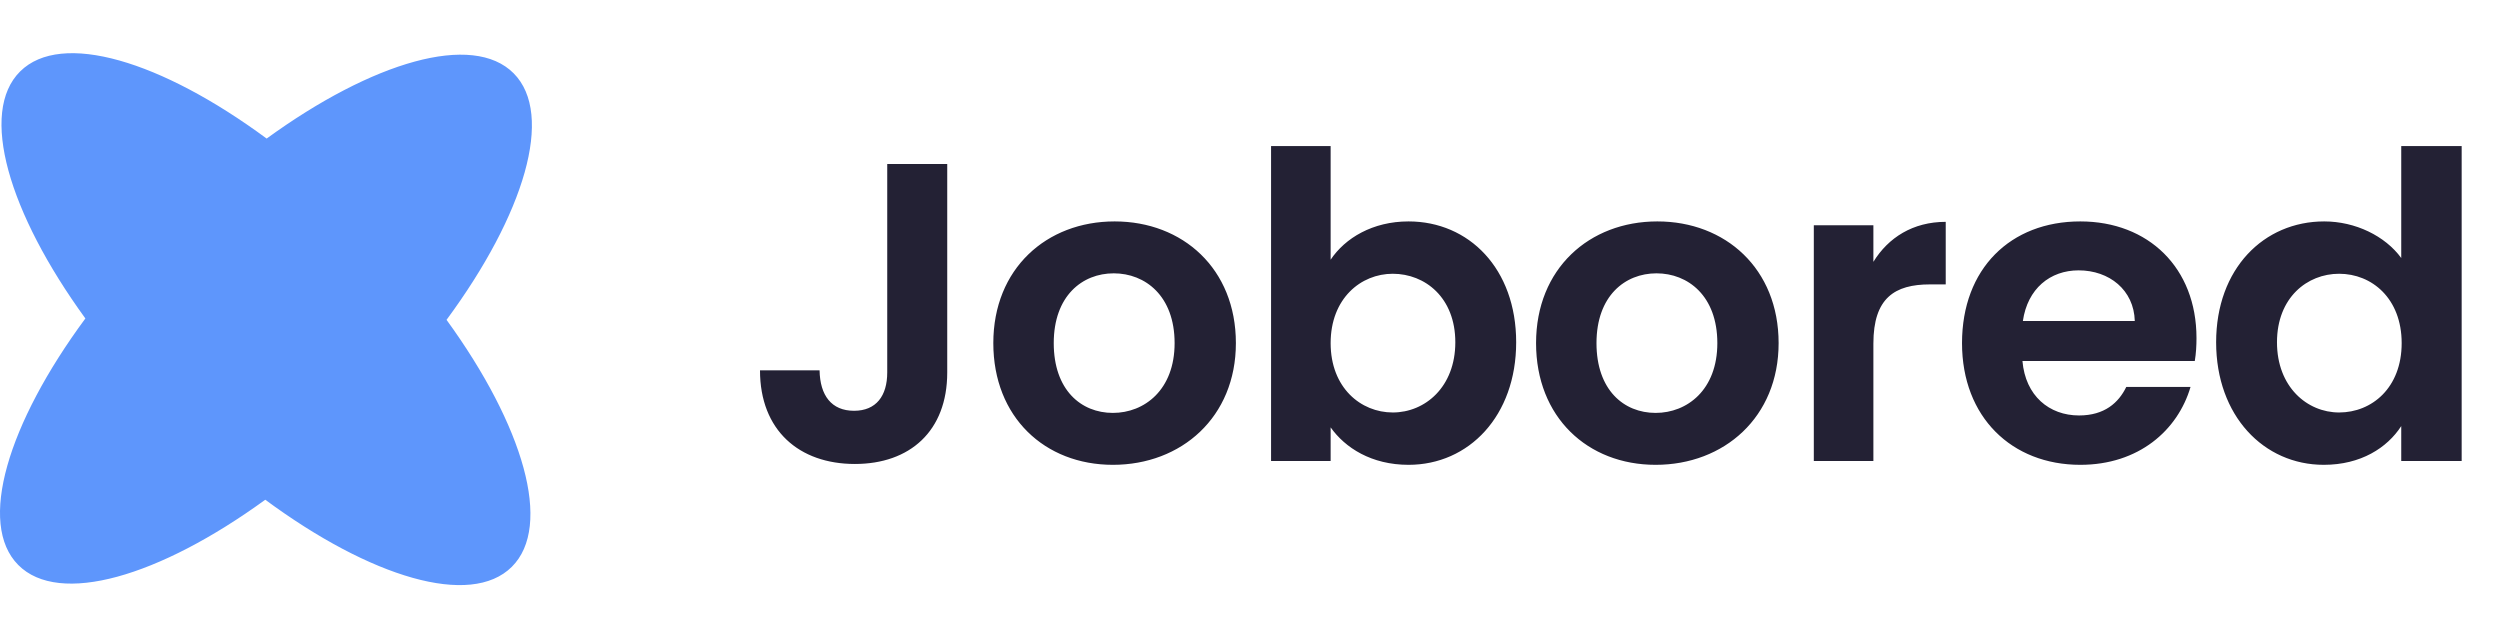
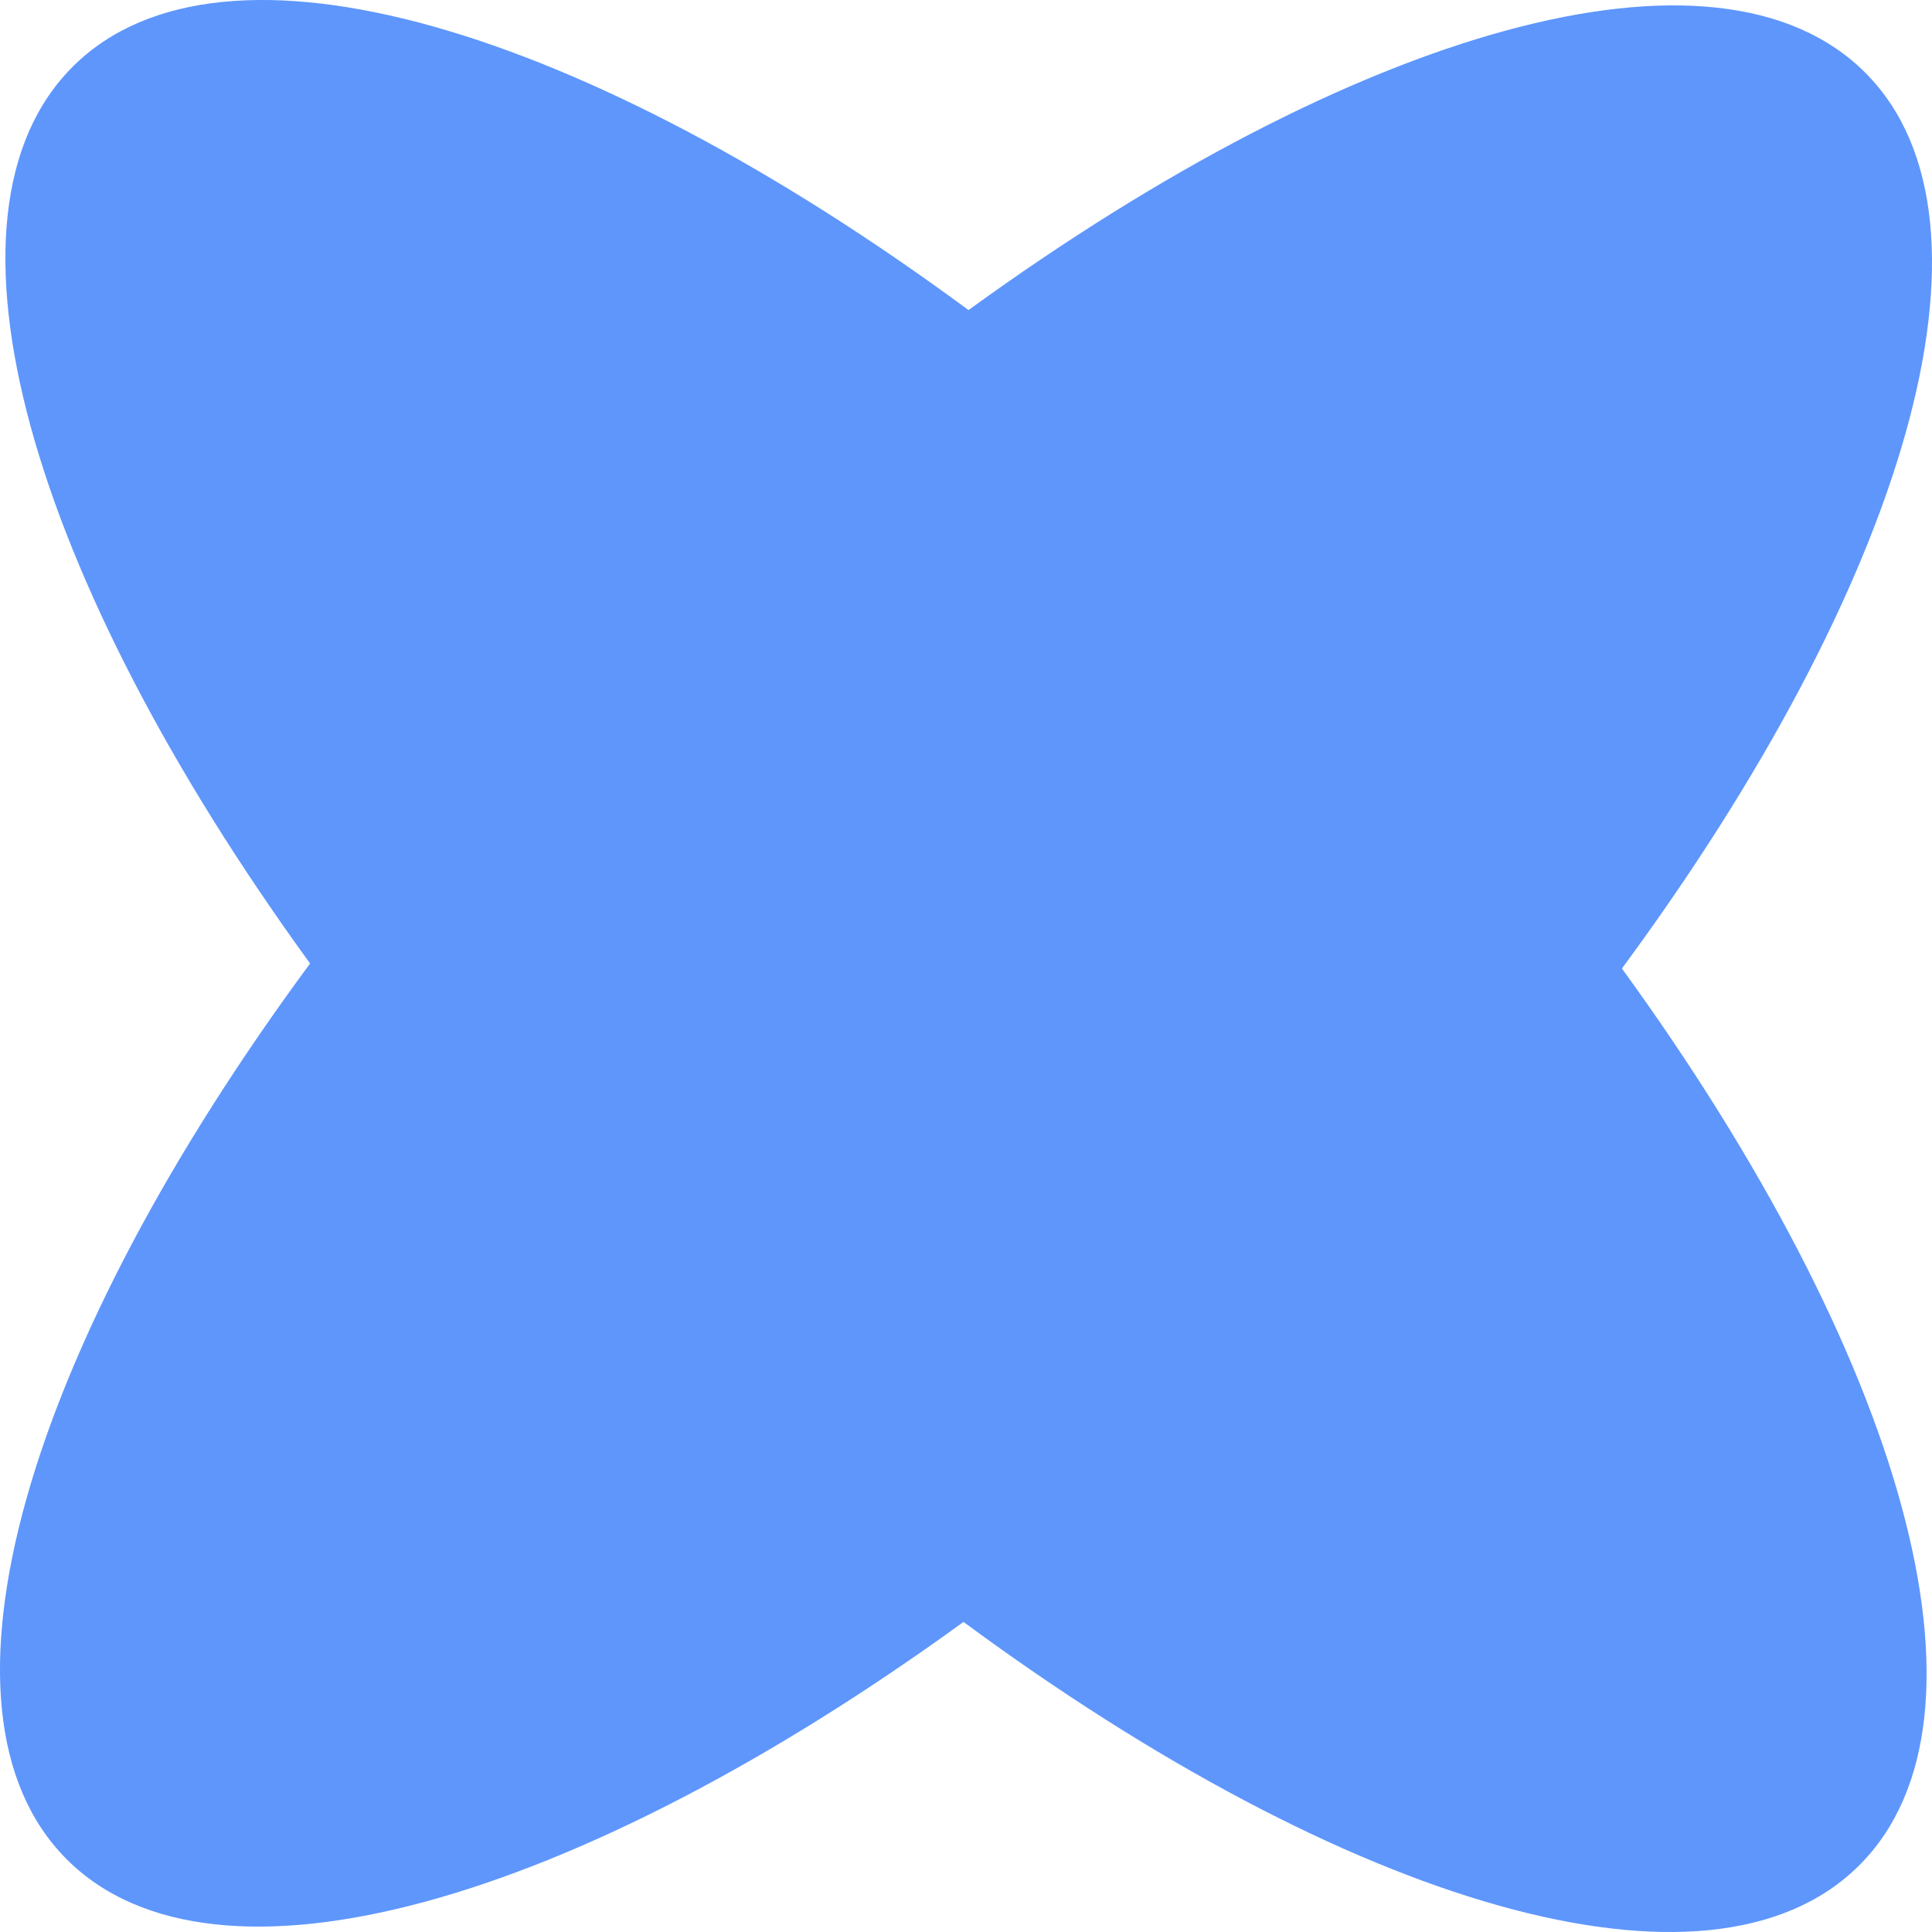
- <svg xmlns="http://www.w3.org/2000/svg" width="141" height="36" viewBox="0 0 141 36" fill="none">
-   <path fill-rule="evenodd" clip-rule="evenodd" d="M15.039 7.815C9.089 3.424 3.459 1.723 1.136 4.029C-1.188 6.335 0.469 11.978 4.815 17.961C0.424 23.91 -1.277 29.541 1.029 31.864C3.335 34.188 8.978 32.531 14.961 28.185C20.91 32.576 26.541 34.277 28.864 31.971C31.188 29.665 29.531 24.022 25.185 18.039C29.576 12.089 31.277 6.459 28.971 4.136C26.665 1.812 21.022 3.469 15.039 7.815Z" fill="#5E96FC" />
-   <path d="M50.04 21.008C50.04 22.328 49.416 23.168 48.168 23.168C46.896 23.168 46.248 22.304 46.224 20.888H42.864C42.864 24.272 45.072 26.168 48.216 26.168C51.312 26.168 53.424 24.32 53.424 21.008V9.248H50.04V21.008ZM69.704 19.352C69.704 15.152 66.704 12.488 62.864 12.488C59.023 12.488 56.023 15.152 56.023 19.352C56.023 23.528 58.928 26.216 62.767 26.216C66.632 26.216 69.704 23.528 69.704 19.352ZM59.431 19.352C59.431 16.688 61.039 15.416 62.816 15.416C64.591 15.416 66.248 16.688 66.248 19.352C66.248 21.992 64.543 23.288 62.767 23.288C60.968 23.288 59.431 21.992 59.431 19.352ZM75.048 14.648V8.24H71.688V26H75.048V24.104C75.864 25.256 77.352 26.216 79.44 26.216C82.848 26.216 85.512 23.456 85.512 19.304C85.512 15.152 82.848 12.488 79.44 12.488C77.424 12.488 75.864 13.424 75.048 14.648ZM82.08 19.304C82.08 21.824 80.376 23.264 78.552 23.264C76.752 23.264 75.048 21.872 75.048 19.352C75.048 16.832 76.752 15.44 78.552 15.44C80.376 15.44 82.08 16.784 82.08 19.304ZM100.314 19.352C100.314 15.152 97.314 12.488 93.474 12.488C89.634 12.488 86.634 15.152 86.634 19.352C86.634 23.528 89.538 26.216 93.378 26.216C97.242 26.216 100.314 23.528 100.314 19.352ZM90.042 19.352C90.042 16.688 91.65 15.416 93.426 15.416C95.202 15.416 96.858 16.688 96.858 19.352C96.858 21.992 95.154 23.288 93.378 23.288C91.578 23.288 90.042 21.992 90.042 19.352ZM105.659 19.376C105.659 16.808 106.859 16.04 108.851 16.04H109.739V12.512C107.891 12.512 106.499 13.4 105.659 14.768V12.704H102.299V26H105.659V19.376ZM117.234 15.248C118.962 15.248 120.354 16.352 120.402 18.104H114.09C114.354 16.28 115.626 15.248 117.234 15.248ZM123.546 21.824H119.922C119.49 22.712 118.698 23.432 117.258 23.432C115.578 23.432 114.234 22.328 114.066 20.36H123.786C123.858 19.928 123.882 19.496 123.882 19.064C123.882 15.104 121.17 12.488 117.33 12.488C113.394 12.488 110.658 15.152 110.658 19.352C110.658 23.528 113.466 26.216 117.33 26.216C120.618 26.216 122.826 24.272 123.546 21.824ZM124.99 19.304C124.99 23.456 127.678 26.216 131.062 26.216C133.15 26.216 134.638 25.256 135.43 24.032V26H138.838V8.24H135.43V14.552C134.518 13.304 132.838 12.488 131.086 12.488C127.678 12.488 124.99 15.152 124.99 19.304ZM135.454 19.352C135.454 21.872 133.774 23.264 131.926 23.264C130.126 23.264 128.422 21.824 128.422 19.304C128.422 16.784 130.126 15.44 131.926 15.44C133.774 15.44 135.454 16.832 135.454 19.352Z" fill="#232134" />
+ <svg xmlns="http://www.w3.org/2000/svg" width="30" height="30" viewBox="0 0 30 30" fill="none">
+   <path fill-rule="evenodd" clip-rule="evenodd" d="M15.039 4.815C9.089 0.424 3.459 -1.277 1.136 1.029C-1.188 3.335 0.469 8.978 4.815 14.961C0.424 20.91 -1.277 26.541 1.029 28.864C3.335 31.188 8.978 29.531 14.961 25.185C20.91 29.576 26.541 31.277 28.864 28.971C31.188 26.665 29.531 21.022 25.185 15.039C29.576 9.089 31.277 3.459 28.971 1.136C26.665 -1.188 21.022 0.469 15.039 4.815Z" fill="#5E96FC" />
</svg>
